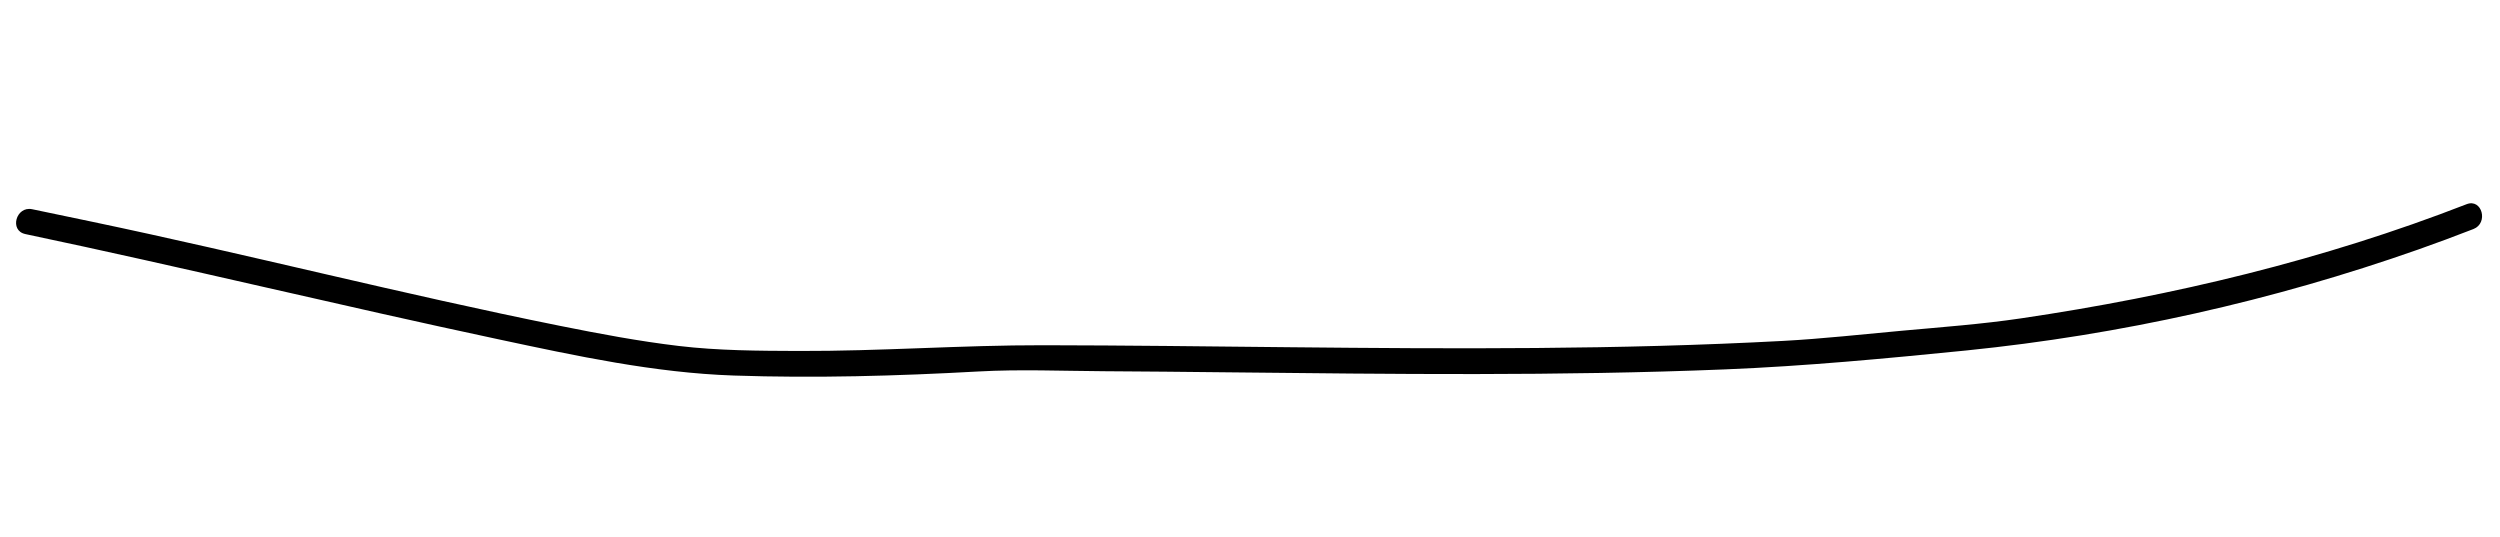
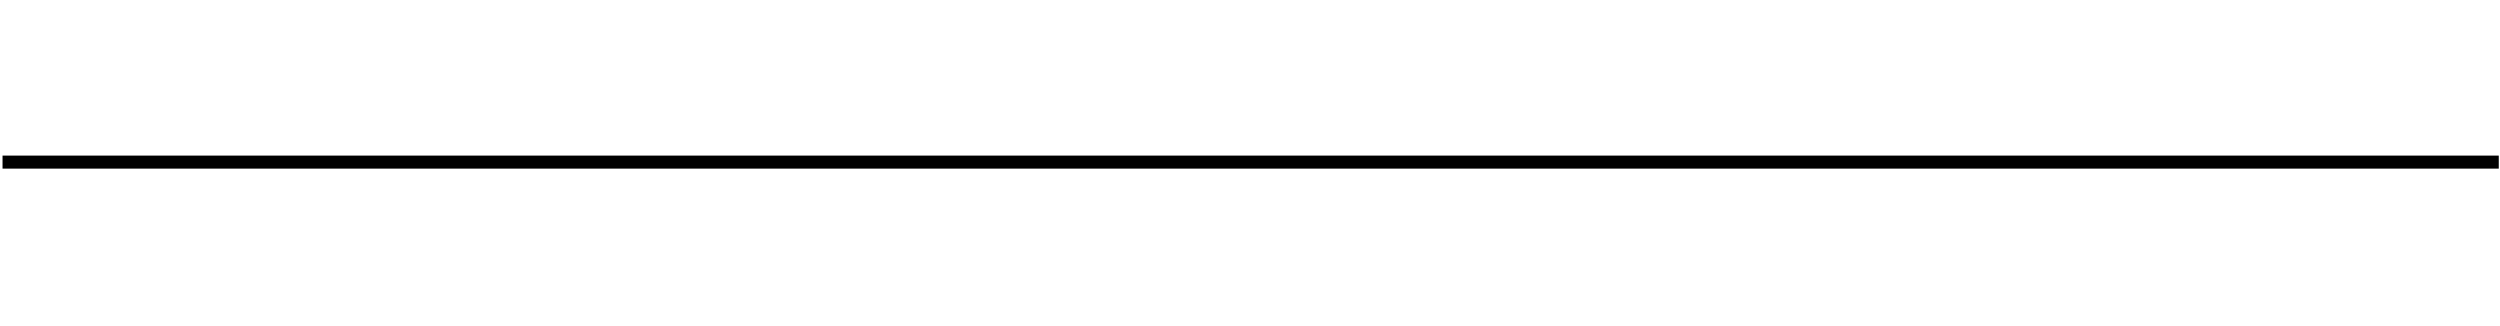
- <svg xmlns="http://www.w3.org/2000/svg" id="Layer_1" data-name="Layer 1" viewBox="0 0 1165 250">
-   <path d="M11.77,109.07c73.77,15.53,147,33.39,220.76,49.1,36,7.68,72.43,15.57,109.37,16.83,38,1.29,76,.21,114-1.89,19.4-1.08,39.08-.24,58.51-.12q28.7.18,57.39.51c38.63.41,77.26.86,115.9.81s77.43-.6,116.12-2.17c37.67-1.53,75.08-5.08,112.59-8.83A912,912,0,0,0,1127,116.24q12.88-4.55,25.63-9.51c7.11-2.77,4-14.38-3.2-11.57-66.83,26-136.75,42.71-207.61,53.19-18.32,2.71-36.87,4.08-55.31,5.75s-37,3.76-55.58,4.76c-38.33,2.06-76.71,3-115.09,3.31-76.53.64-153-1.17-229.58-1.29-38.09-.06-76.09,2.8-114.2,2.67-18.56-.07-37.29-.14-55.74-2.33s-36.94-5.67-55.24-9.35C188,137.18,115.76,118.61,42.82,103.31Q28.89,100.4,15,97.5c-7.54-1.58-10.76,10-3.19,11.57Z" />
+ <svg xmlns="http://www.w3.org/2000/svg" id="Layer_1" data-name="Layer 1" viewBox="0 0 1920 250">
+   <defs>
+     <style>.cls-1{fill:none;stroke:#000;stroke-miterlimit:10;stroke-width:10px;}</style>
+   </defs>
+   <line class="cls-1" x1="1.95" y1="124.5" x2="1919.05" y2="124.5" />
</svg>
